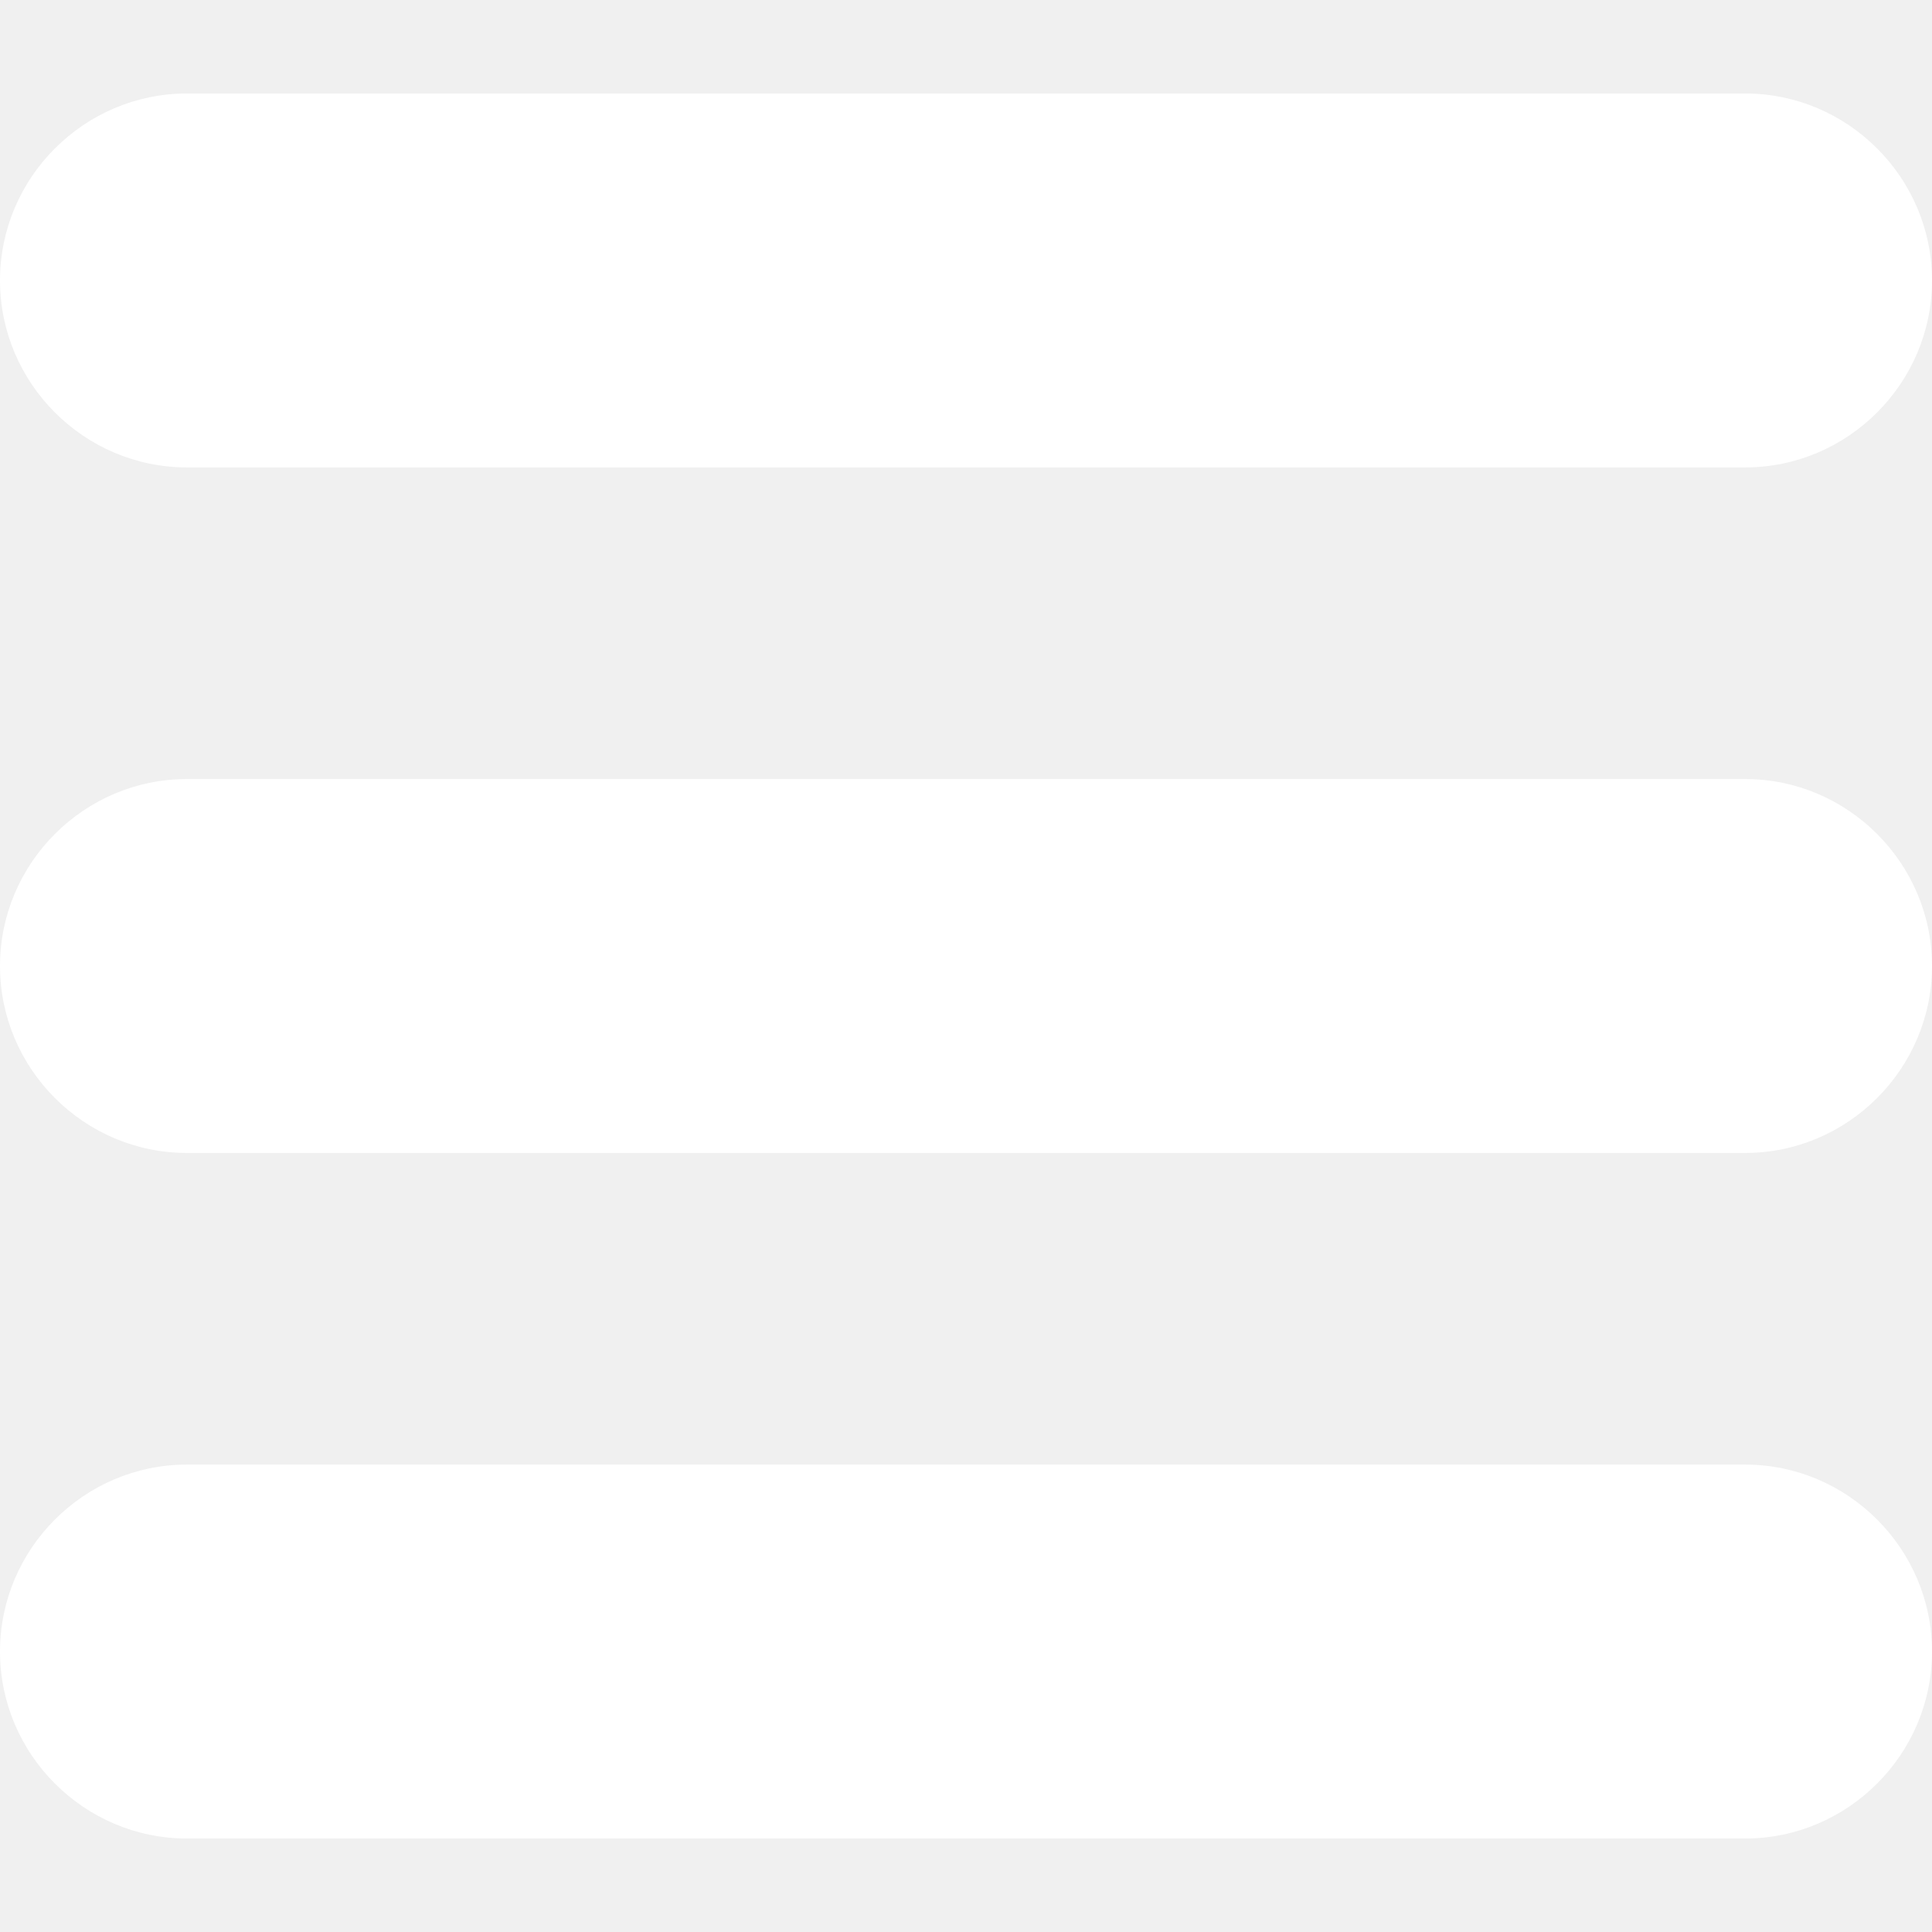
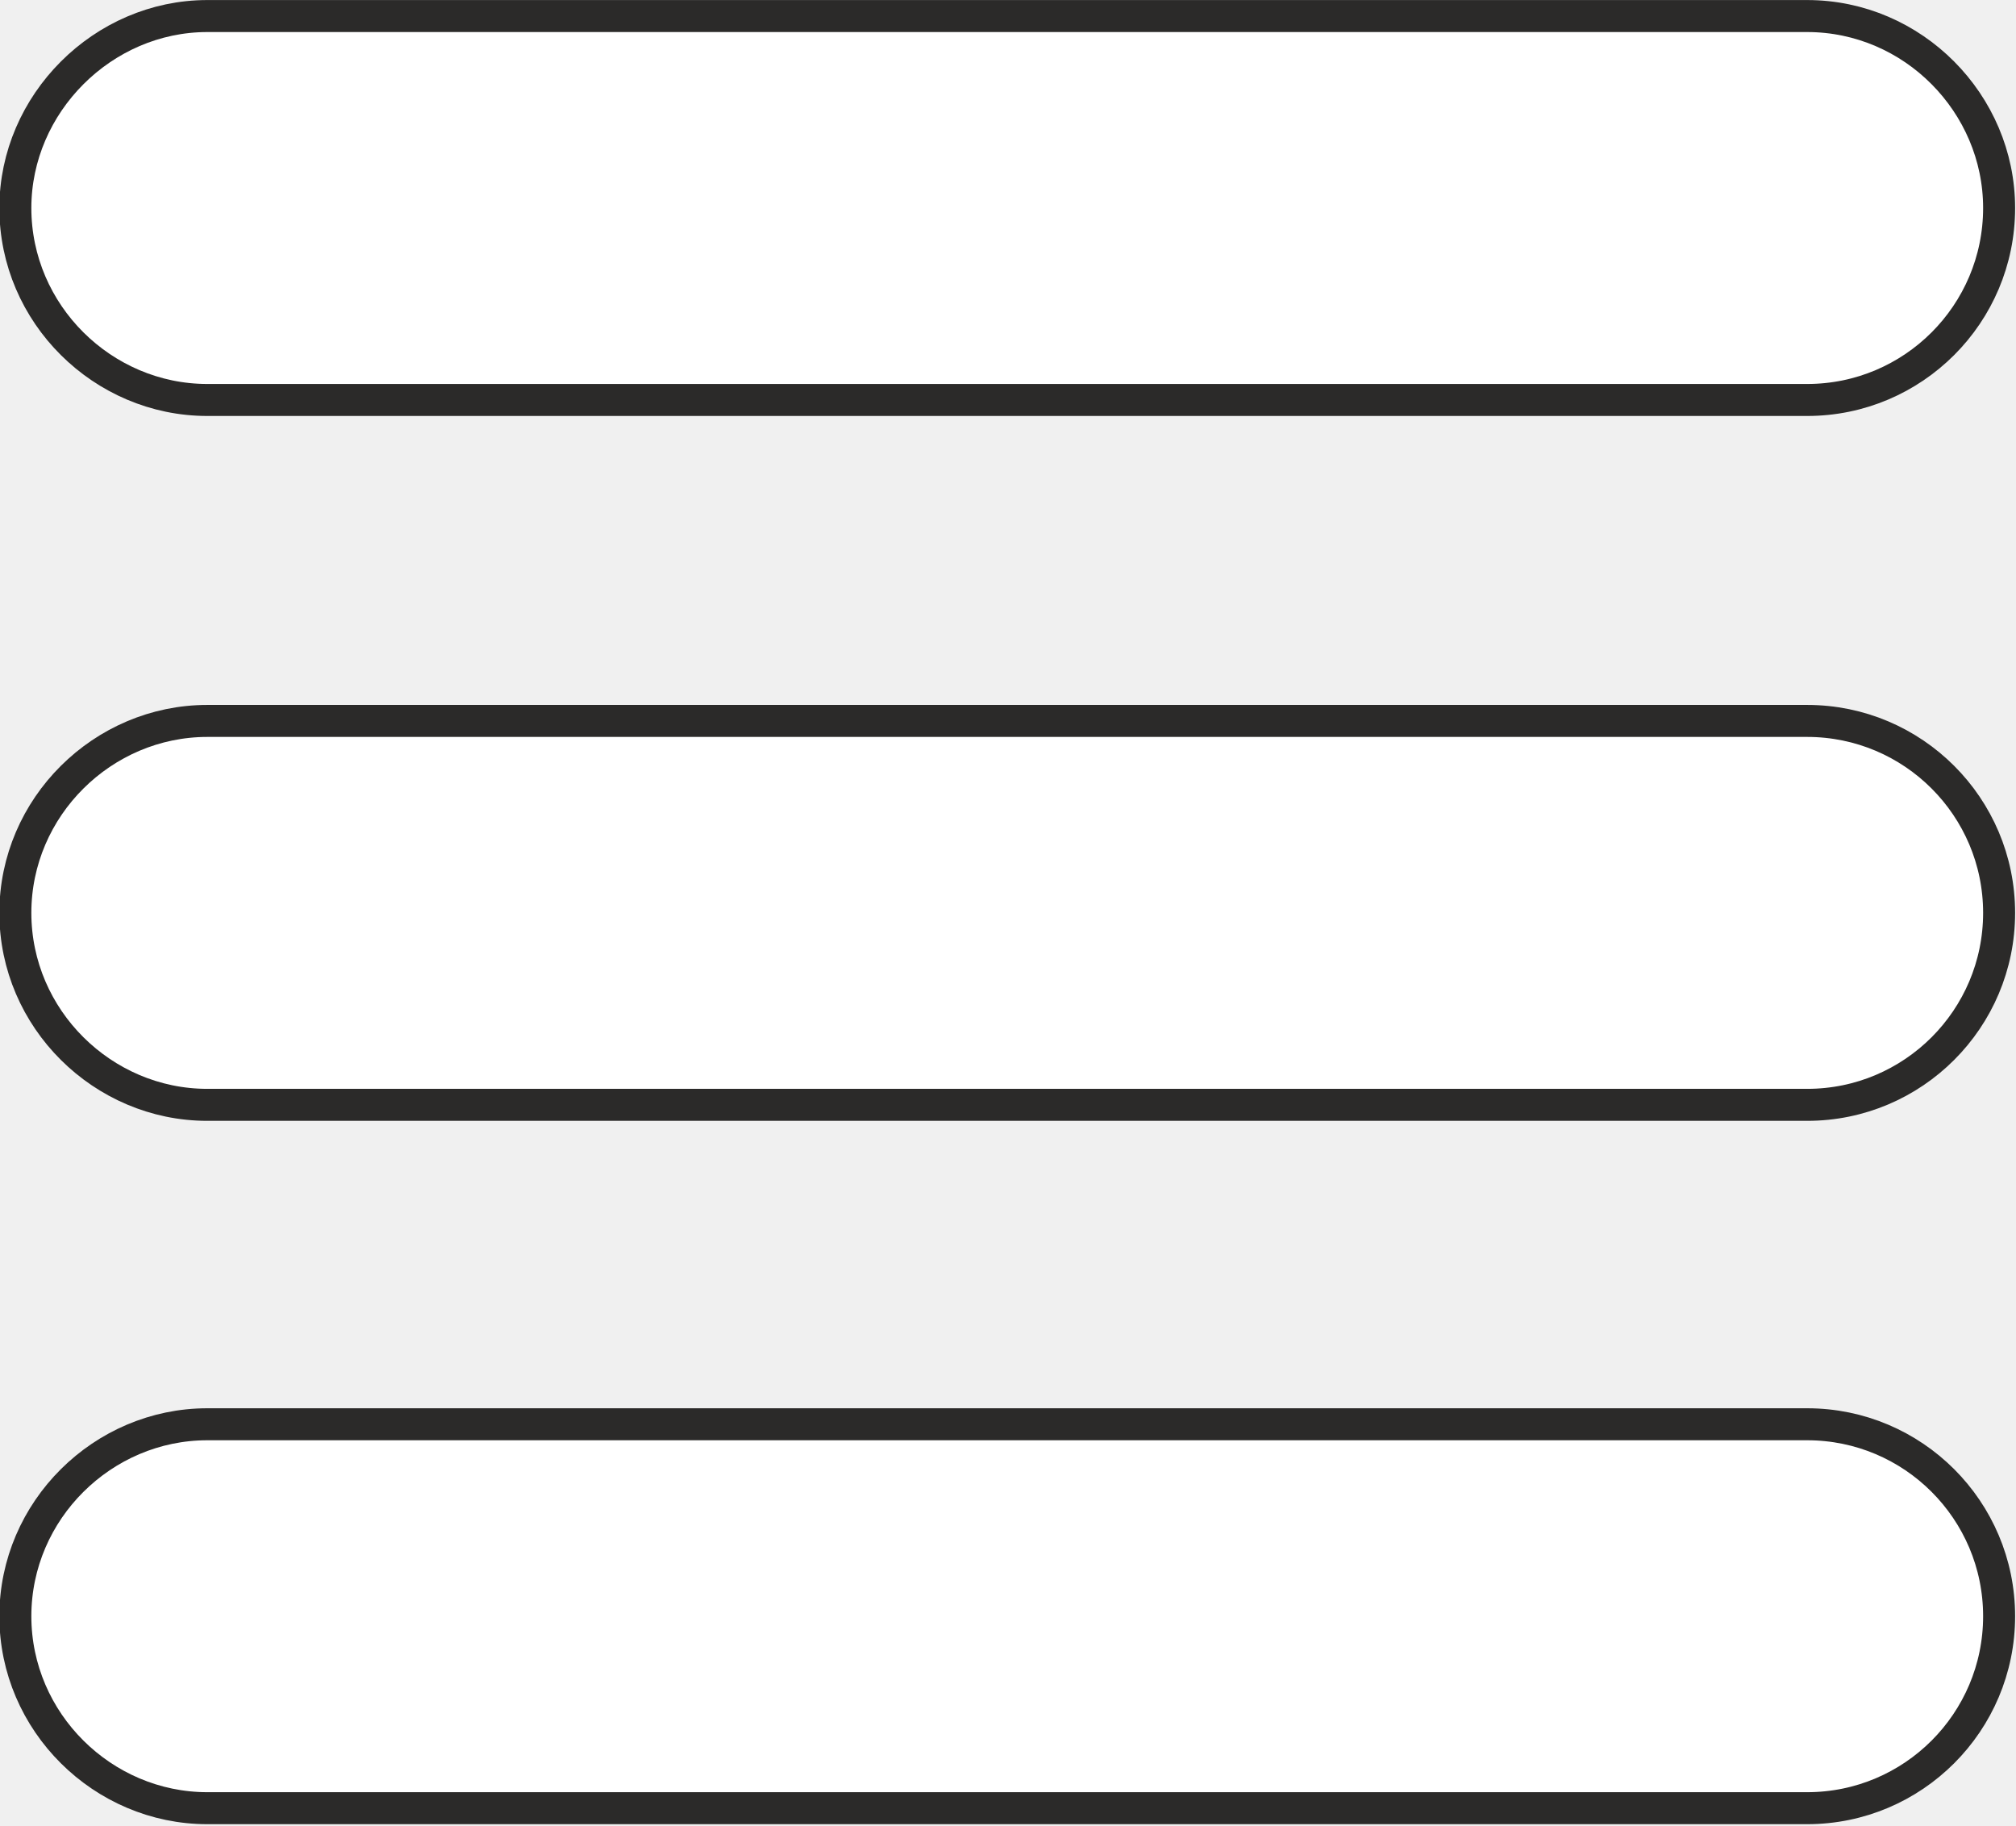
- <svg xmlns="http://www.w3.org/2000/svg" version="1.1" id="Capa_1" x="0px" y="0px" width="124px" height="124px" viewBox="0 0 124 124" style="enable-background:new 0 0 124 124;" xml:space="preserve">
-   <defs id="defs3110" />
-   <g id="g3070">
-     <path d="M112,6H12C5.4,6,0,11.4,0,18s5.4,12,12,12h100c6.6,0,12-5.4,12-12S118.6,6,112,6z" id="path3072" style="fill:#ffffff;fill-opacity:1" />
-     <path d="M112,50H12C5.4,50,0,55.4,0,62c0,6.6,5.4,12,12,12h100c6.6,0,12-5.4,12-12C124,55.4,118.6,50,112,50z" id="path3074" style="fill:#ffffff;fill-opacity:1" />
-     <path d="M112,94H12c-6.6,0-12,5.4-12,12s5.4,12,12,12h100c6.6,0,12-5.4,12-12S118.6,94,112,94z" id="path3076" style="fill:#ffffff;fill-opacity:1" />
+ <svg xmlns="http://www.w3.org/2000/svg" xml:space="preserve" width="1.312in" height="1.188in" version="1.1" style="shape-rendering:geometricPrecision; text-rendering:geometricPrecision; image-rendering:optimizeQuality; fill-rule:evenodd; clip-rule:evenodd" viewBox="0 0 1313 1188">
+   <defs>
+     <style type="text/css">
+    
+     .str0 {stroke:#2B2A29;stroke-width:20.835}
+     .fil0 {fill:white}
+    
+   </style>
+   </defs>
+   <g id="Слой_x0020_1">
+     <g id="g3070">
+       <path id="path3072" class="fil0 str0" d="M1177 10l-1042 0c-68,0 -125,57 -125,125 0,69 57,125 125,125l1042 0c69,0 125,-56 125,-125 0,-68 -56,-125 -125,-125z" />
+       <path id="path3074" class="fil0 str0" d="M1177 469l-1042 0c-68,0 -125,56 -125,125 0,69 57,125 125,125l1042 0c69,0 125,-56 125,-125 0,-69 -56,-125 -125,-125z" />
+       <path id="path3076" class="fil0 str0" d="M1177 927l-1042 0c-68,0 -125,56 -125,125 0,69 57,125 125,125l1042 0c69,0 125,-56 125,-125 0,-69 -56,-125 -125,-125z" />
+     </g>
+     <g id="g3078">
  </g>
-   <g id="g3078">
- </g>
-   <g id="g3080">
- </g>
-   <g id="g3082">
- </g>
-   <g id="g3084">
- </g>
-   <g id="g3086">
- </g>
-   <g id="g3088">
- </g>
-   <g id="g3090">
- </g>
-   <g id="g3092">
- </g>
-   <g id="g3094">
- </g>
-   <g id="g3096">
- </g>
-   <g id="g3098">
- </g>
-   <g id="g3100">
- </g>
-   <g id="g3102">
- </g>
-   <g id="g3104">
- </g>
-   <g id="g3106">
- </g>
+     <g id="g3080">
+   </g>
+     <g id="g3082">
+   </g>
+     <g id="g3084">
+   </g>
+     <g id="g3086">
+   </g>
+     <g id="g3088">
+   </g>
+     <g id="g3090">
+   </g>
+     <g id="g3092">
+   </g>
+     <g id="g3094">
+   </g>
+     <g id="g3096">
+   </g>
+     <g id="g3098">
+   </g>
+     <g id="g3100">
+   </g>
+     <g id="g3102">
+   </g>
+     <g id="g3104">
+   </g>
+     <g id="g3106">
+   </g>
+   </g>
</svg>
